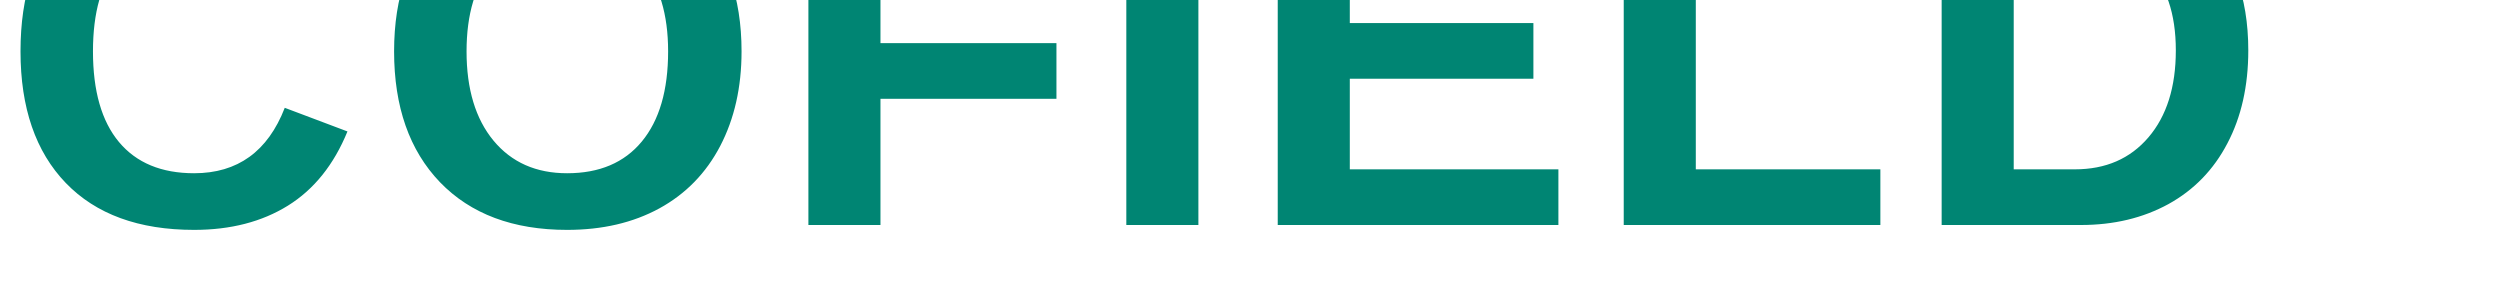
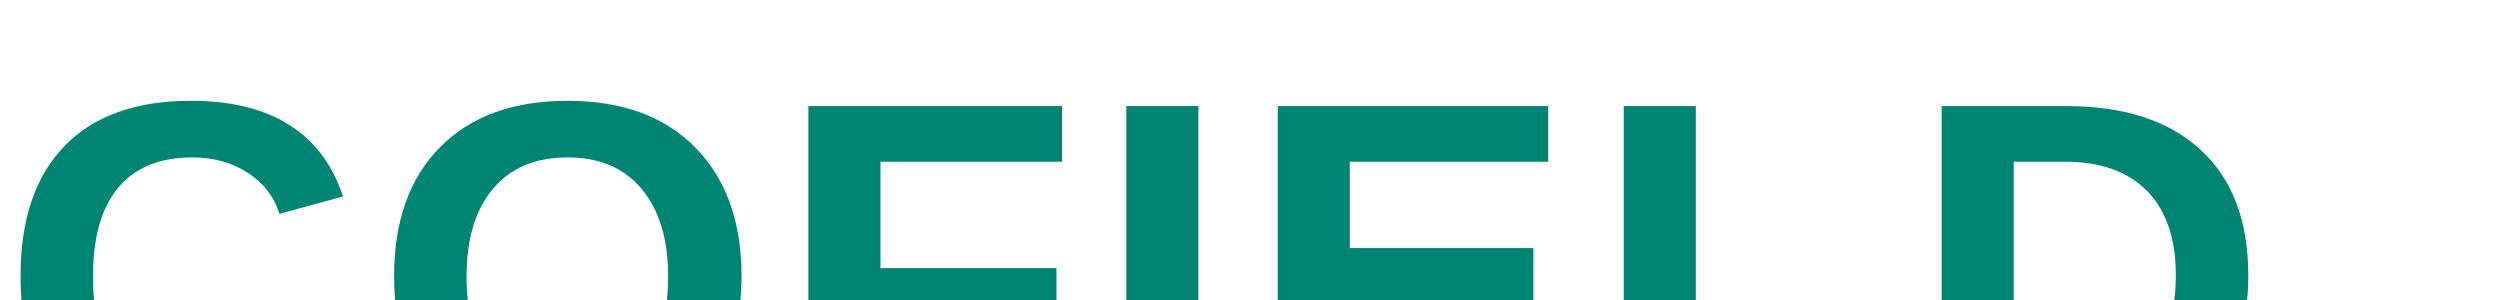
<svg xmlns="http://www.w3.org/2000/svg" viewBox="0 0 200 24">
-   <text x="0" y="18" fill="#008573" font-family="Arial, Helvetica, sans-serif" font-size="40" font-weight="700" letter-spacing="1">
+   <text x="0" y="36" fill="#008573" font-family="Arial, Helvetica, sans-serif" font-size="40" font-weight="700" letter-spacing="1">
    COFIELD
  </text>
</svg>
